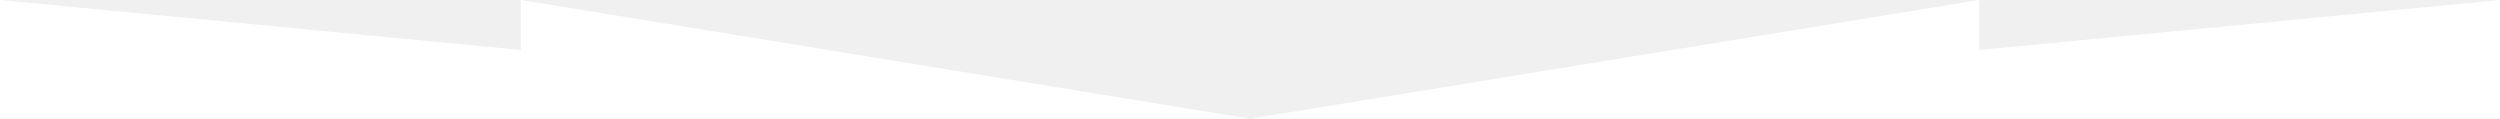
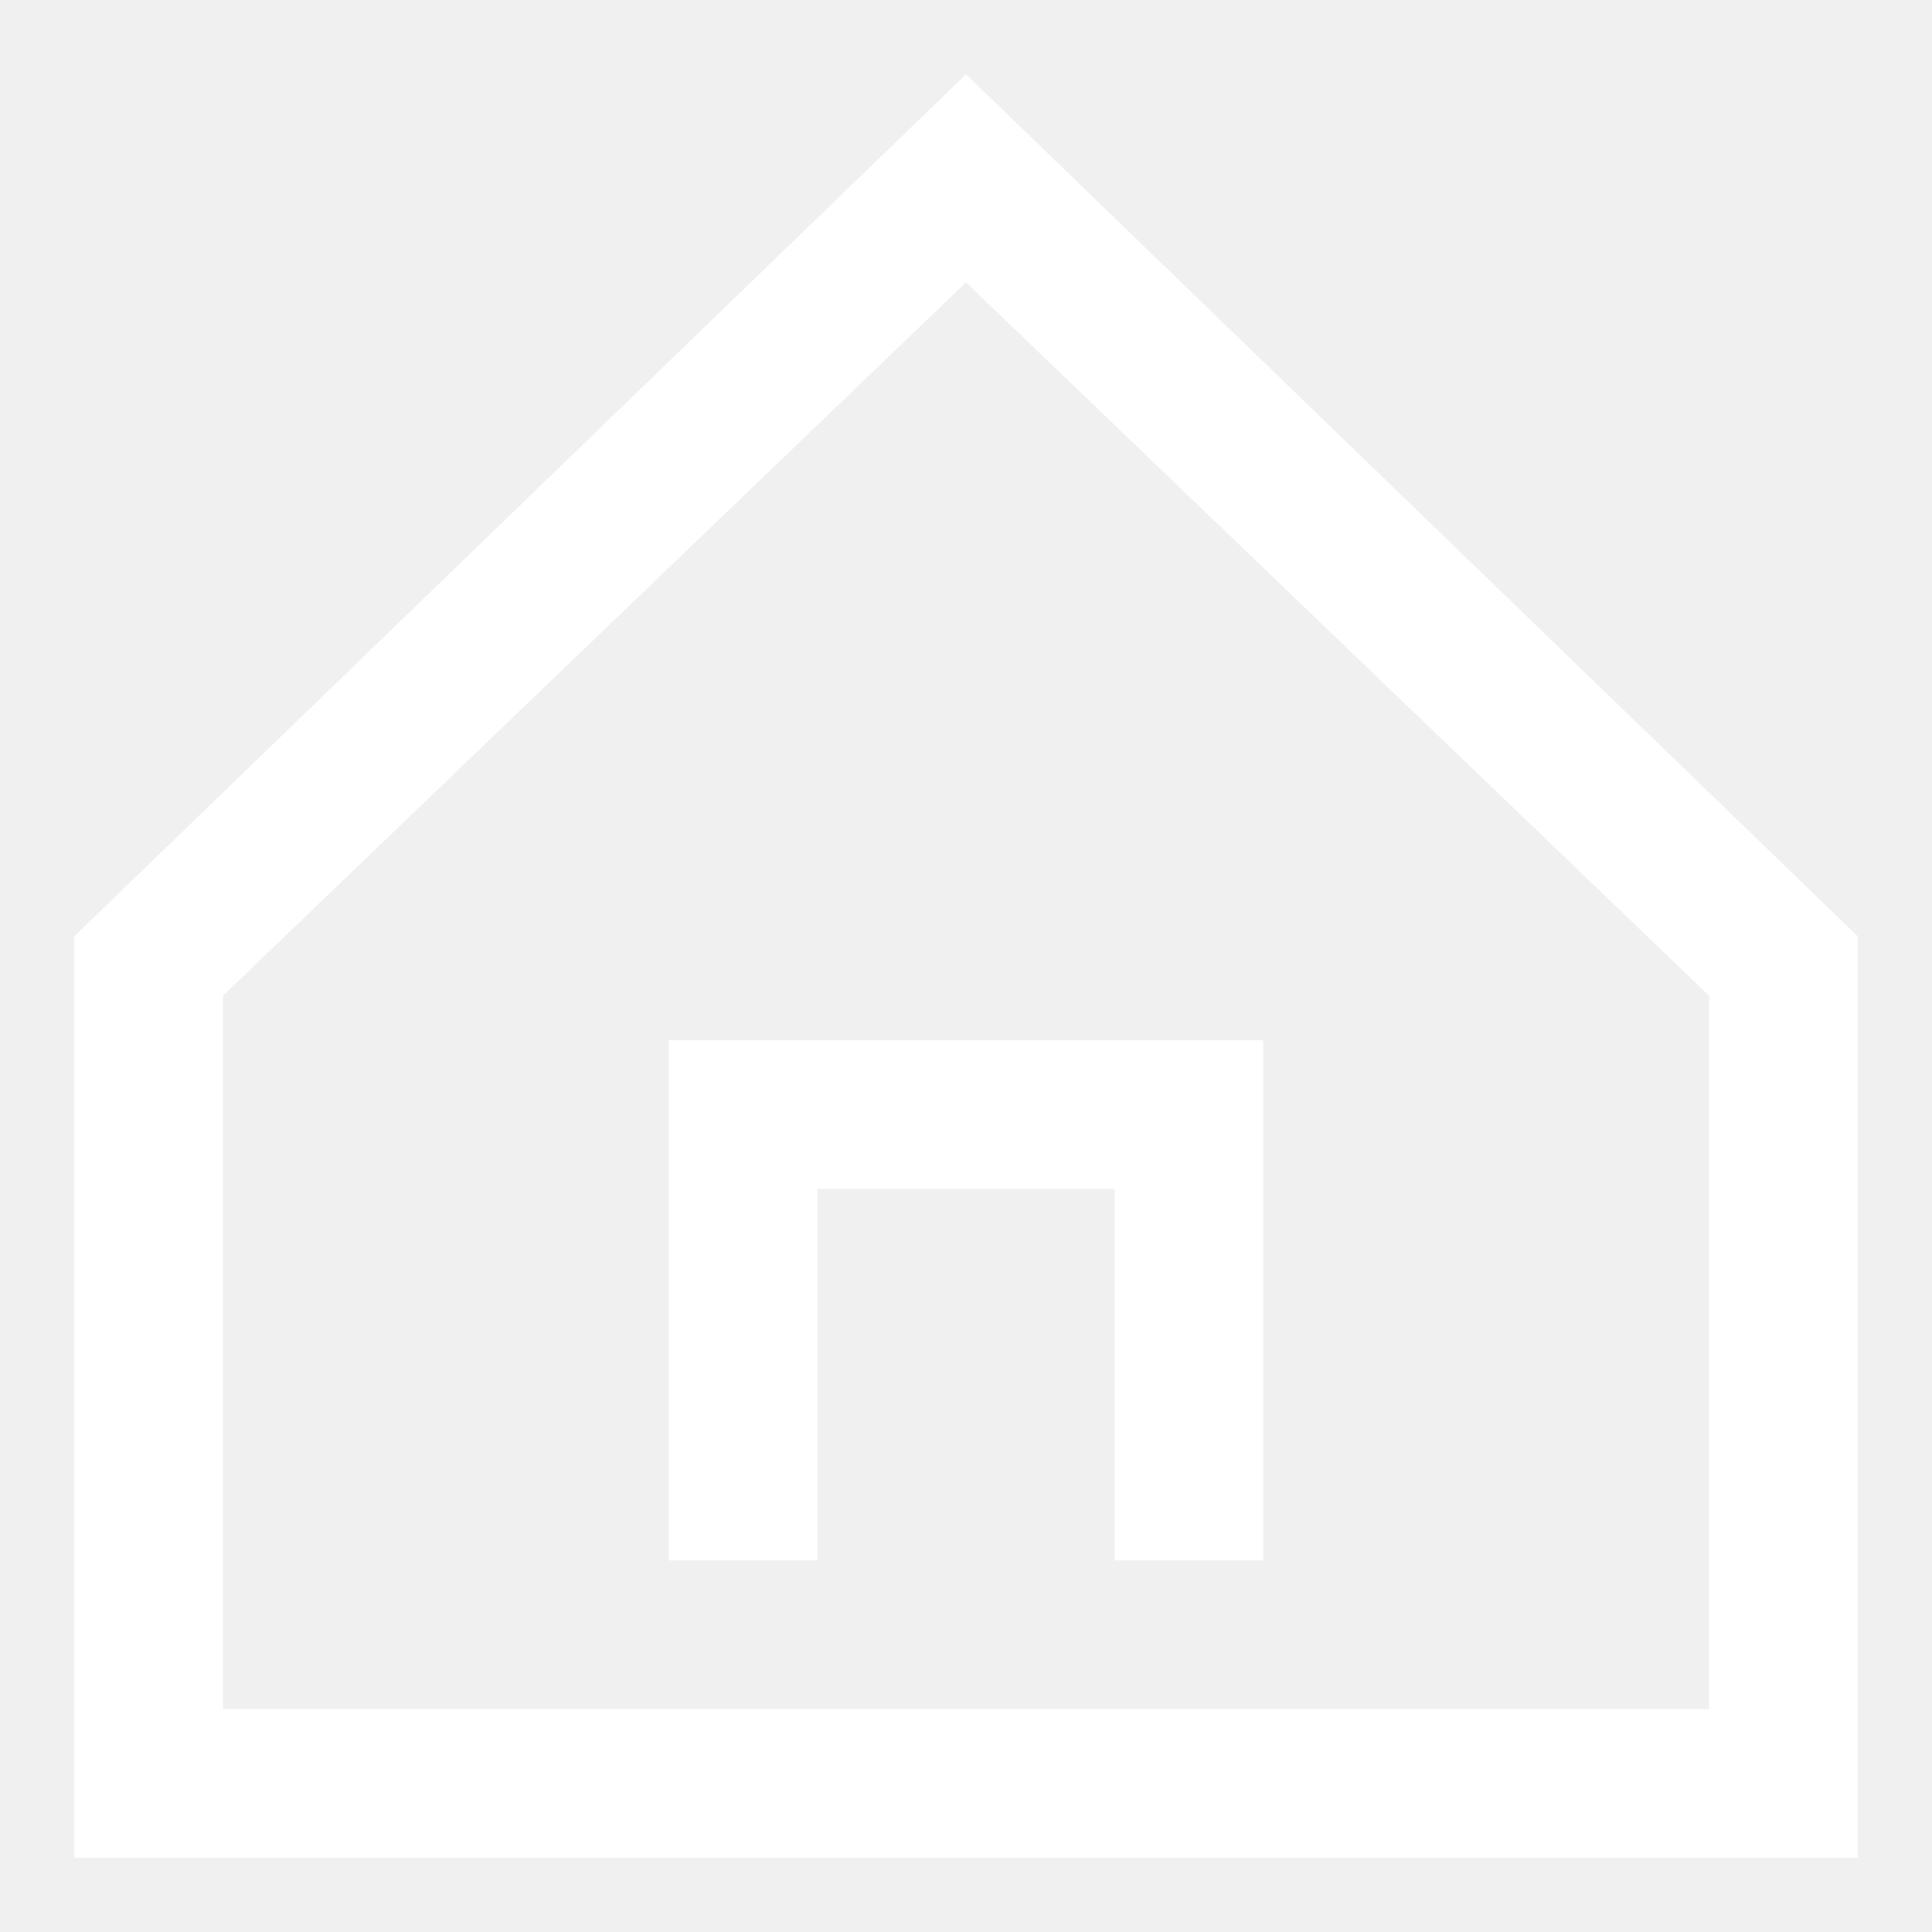
- <svg xmlns="http://www.w3.org/2000/svg" width="1200" height="57" fill="none">
-   <g clip-path="url(#a)">
-     <path fill="#fff" d="M0 57V0l250 24V0l350 57L950 0v24l250-24v57H0Z" />
-   </g>
-   <defs>
-     <clipPath id="a">
-       <path fill="#fff" d="M0 0h1200v57H0z" />
-     </clipPath>
-   </defs>
+ <svg xmlns="http://www.w3.org/2000/svg" width="13" height="13" viewBox="0 0 13 13" fill="none">
+   <path d="M6.5 0.5L0.5 6.3V12.5H12.5V6.3L6.5 0.5ZM11.5 11.5H1.5V6.7L6.5 1.9L11.5 6.7V11.5Z" fill="white" />
+   <path d="M4.5 10.5H5.5V8H7.5V10.5H8.5V7H4.5V10.5Z" fill="white" />
</svg>
